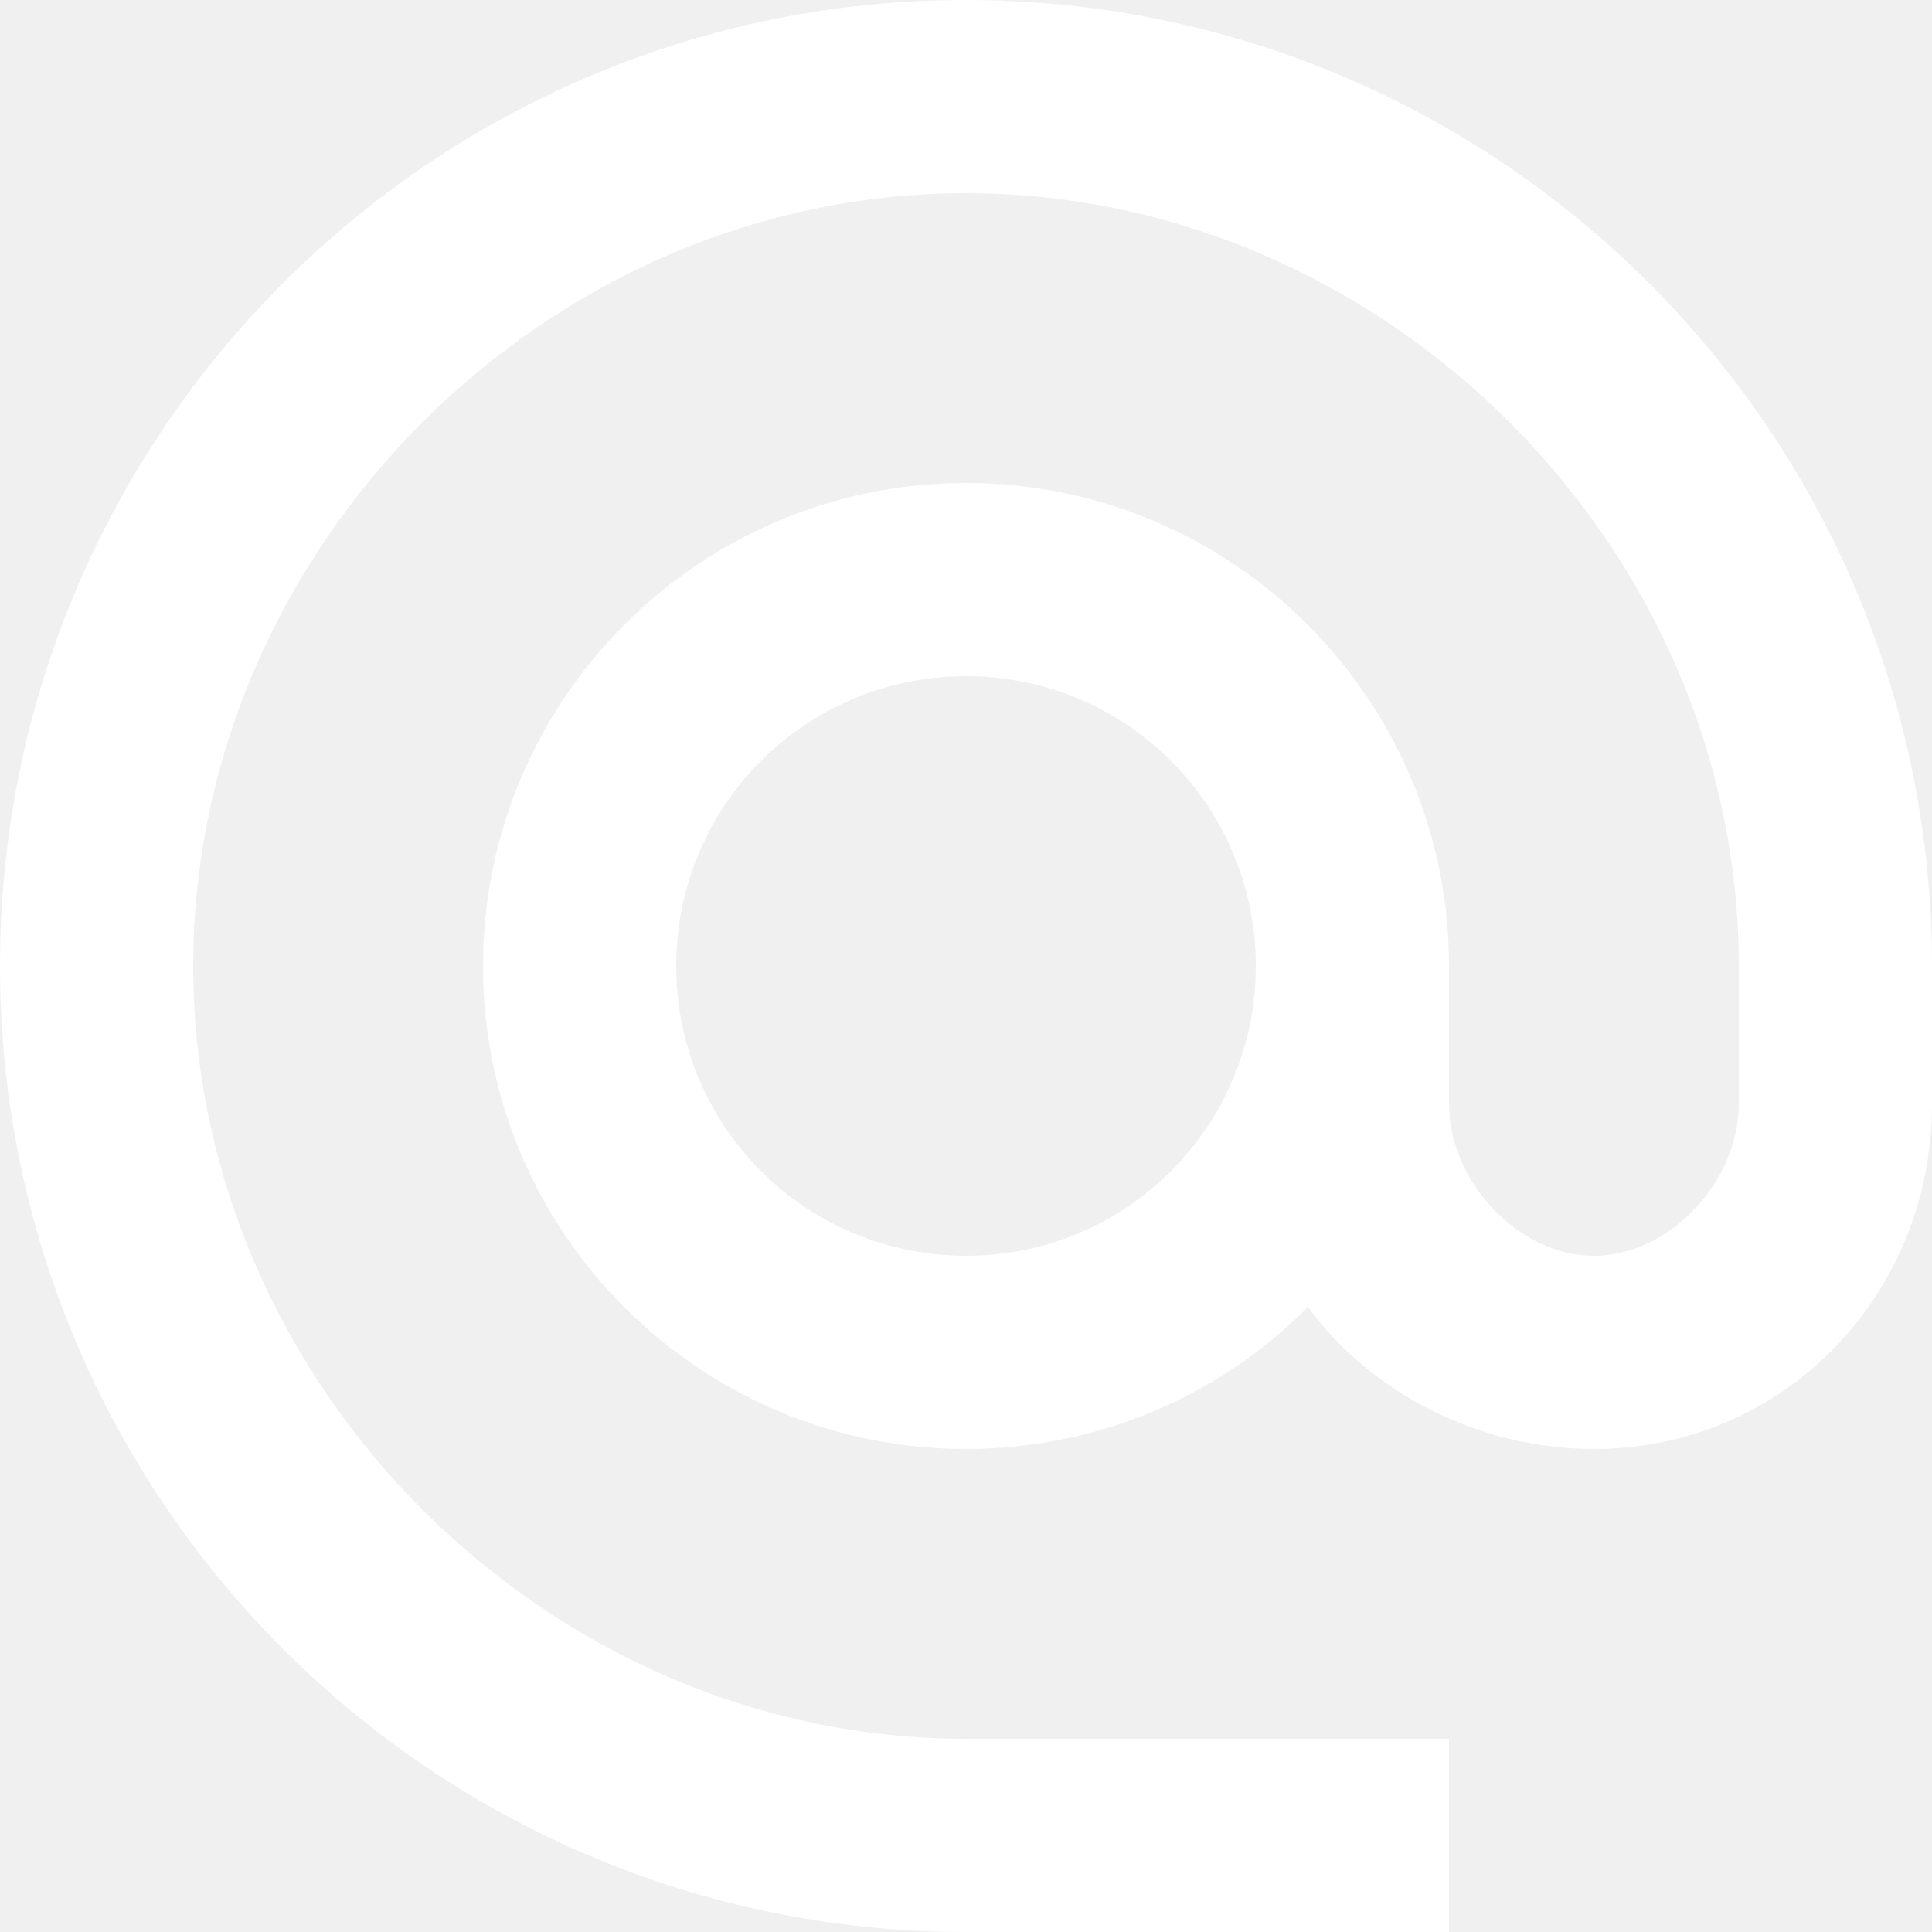
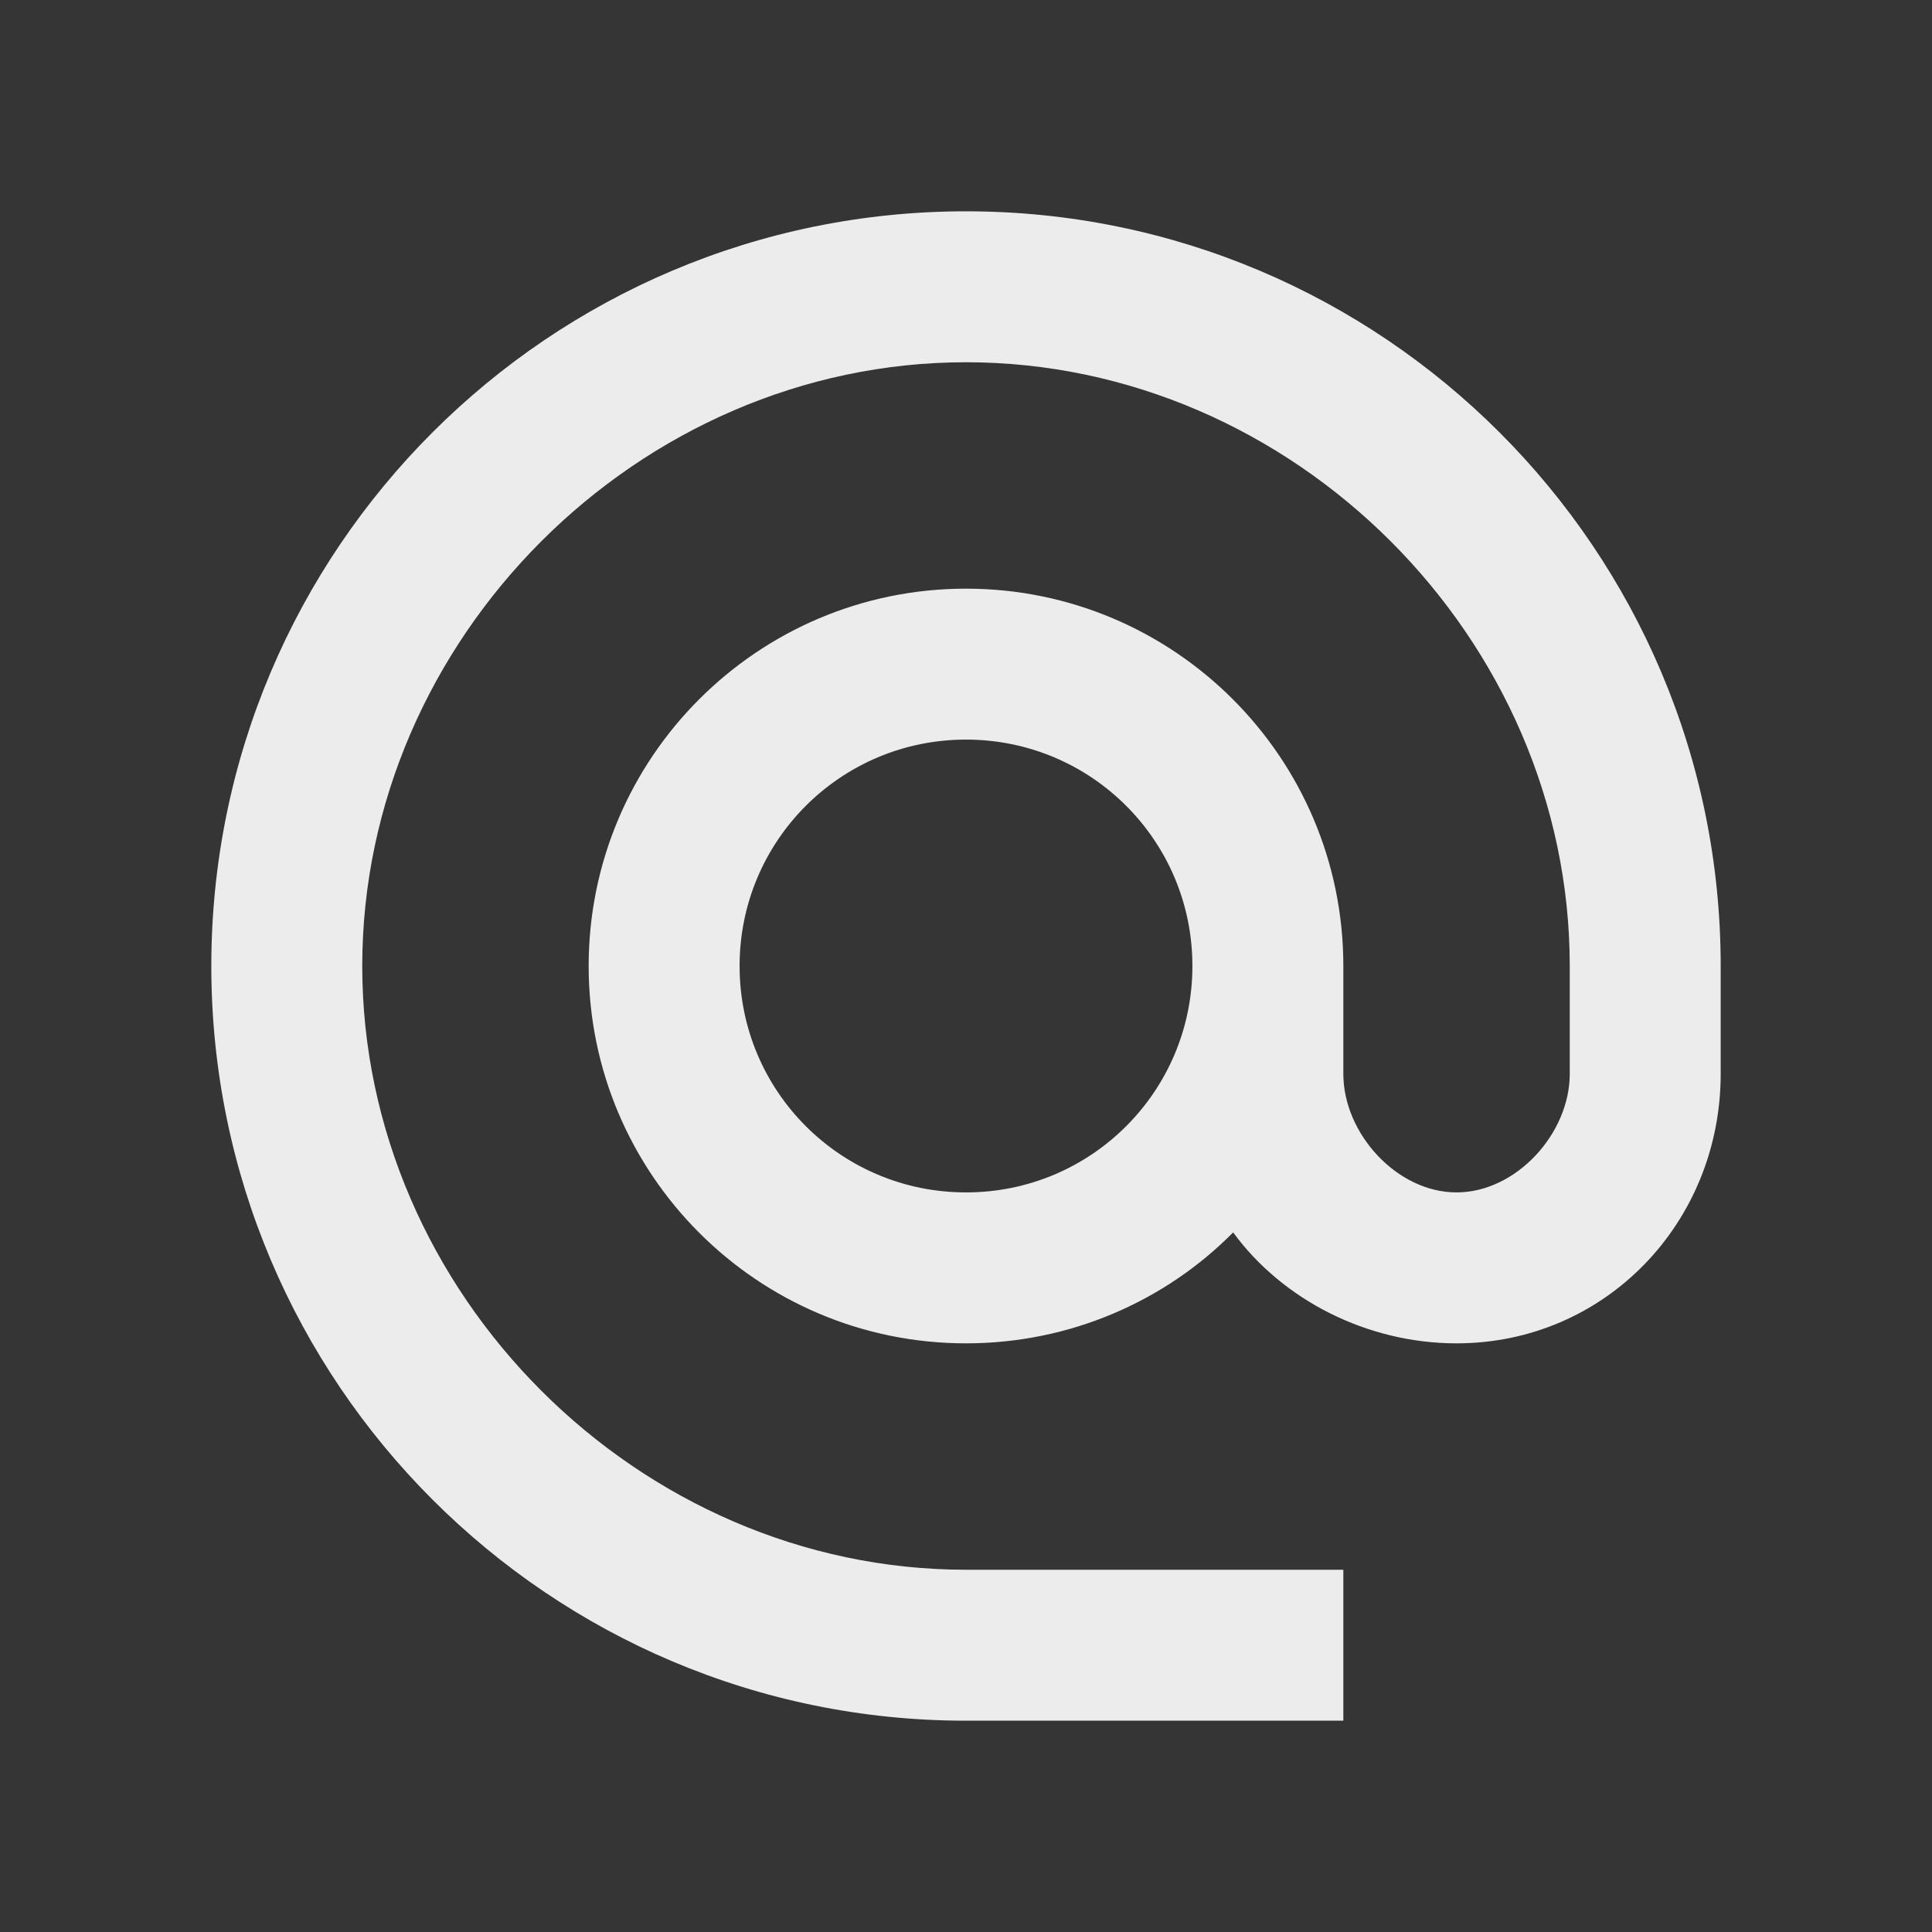
- <svg xmlns="http://www.w3.org/2000/svg" width="400" height="400" viewBox="0 0 400 400" fill="none">
-   <path d="M200 0C89.6 0 0 89.6 0 200C0 310.4 89.6 400 200 400H300V360H200C113.2 360 40 286.8 40 200C40 113.2 113.2 40 200 40C286.8 40 360 113.2 360 200V228.6C360 244.4 345.8 260 330 260C314.2 260 300 244.4 300 228.6V200C300 144.8 255.2 100 200 100C144.8 100 100 144.8 100 200C100 255.2 144.8 300 200 300C227.6 300 252.8 288.8 270.8 270.6C283.8 288.4 306.2 300 330 300C369.4 300 400 268 400 228.6V200C400 89.6 310.4 0 200 0V0ZM200 260C166.8 260 140 233.2 140 200C140 166.8 166.8 140 200 140C233.2 140 260 166.8 260 200C260 233.2 233.2 260 200 260Z" fill="white" />
+ <svg xmlns="http://www.w3.org/2000/svg" width="512" height="512" viewBox="0 0 512 512" fill="none">
+   <rect width="512" height="512" fill="#353535" />
+   <path d="M256 56C145.6 56 56 145.6 56 256C56 366.4 145.6 456 256 456H356V416H256C169.2 416 96 342.8 96 256C96 169.2 169.2 96 256 96C342.8 96 416 169.2 416 256V284.6C416 300.4 401.8 316 386 316C370.2 316 356 300.4 356 284.6V256C356 200.8 311.2 156 256 156C200.8 156 156 200.8 156 256C156 311.2 200.8 356 256 356C283.6 356 308.8 344.8 326.8 326.6C339.8 344.4 362.2 356 386 356C425.4 356 456 324 456 284.6V256C456 145.6 366.4 56 256 56V56ZM256 316C222.8 316 196 289.2 196 256C196 222.8 222.8 196 256 196C289.2 196 316 222.8 316 256C316 289.2 289.2 316 256 316Z" fill="#ECECEC" />
</svg>
